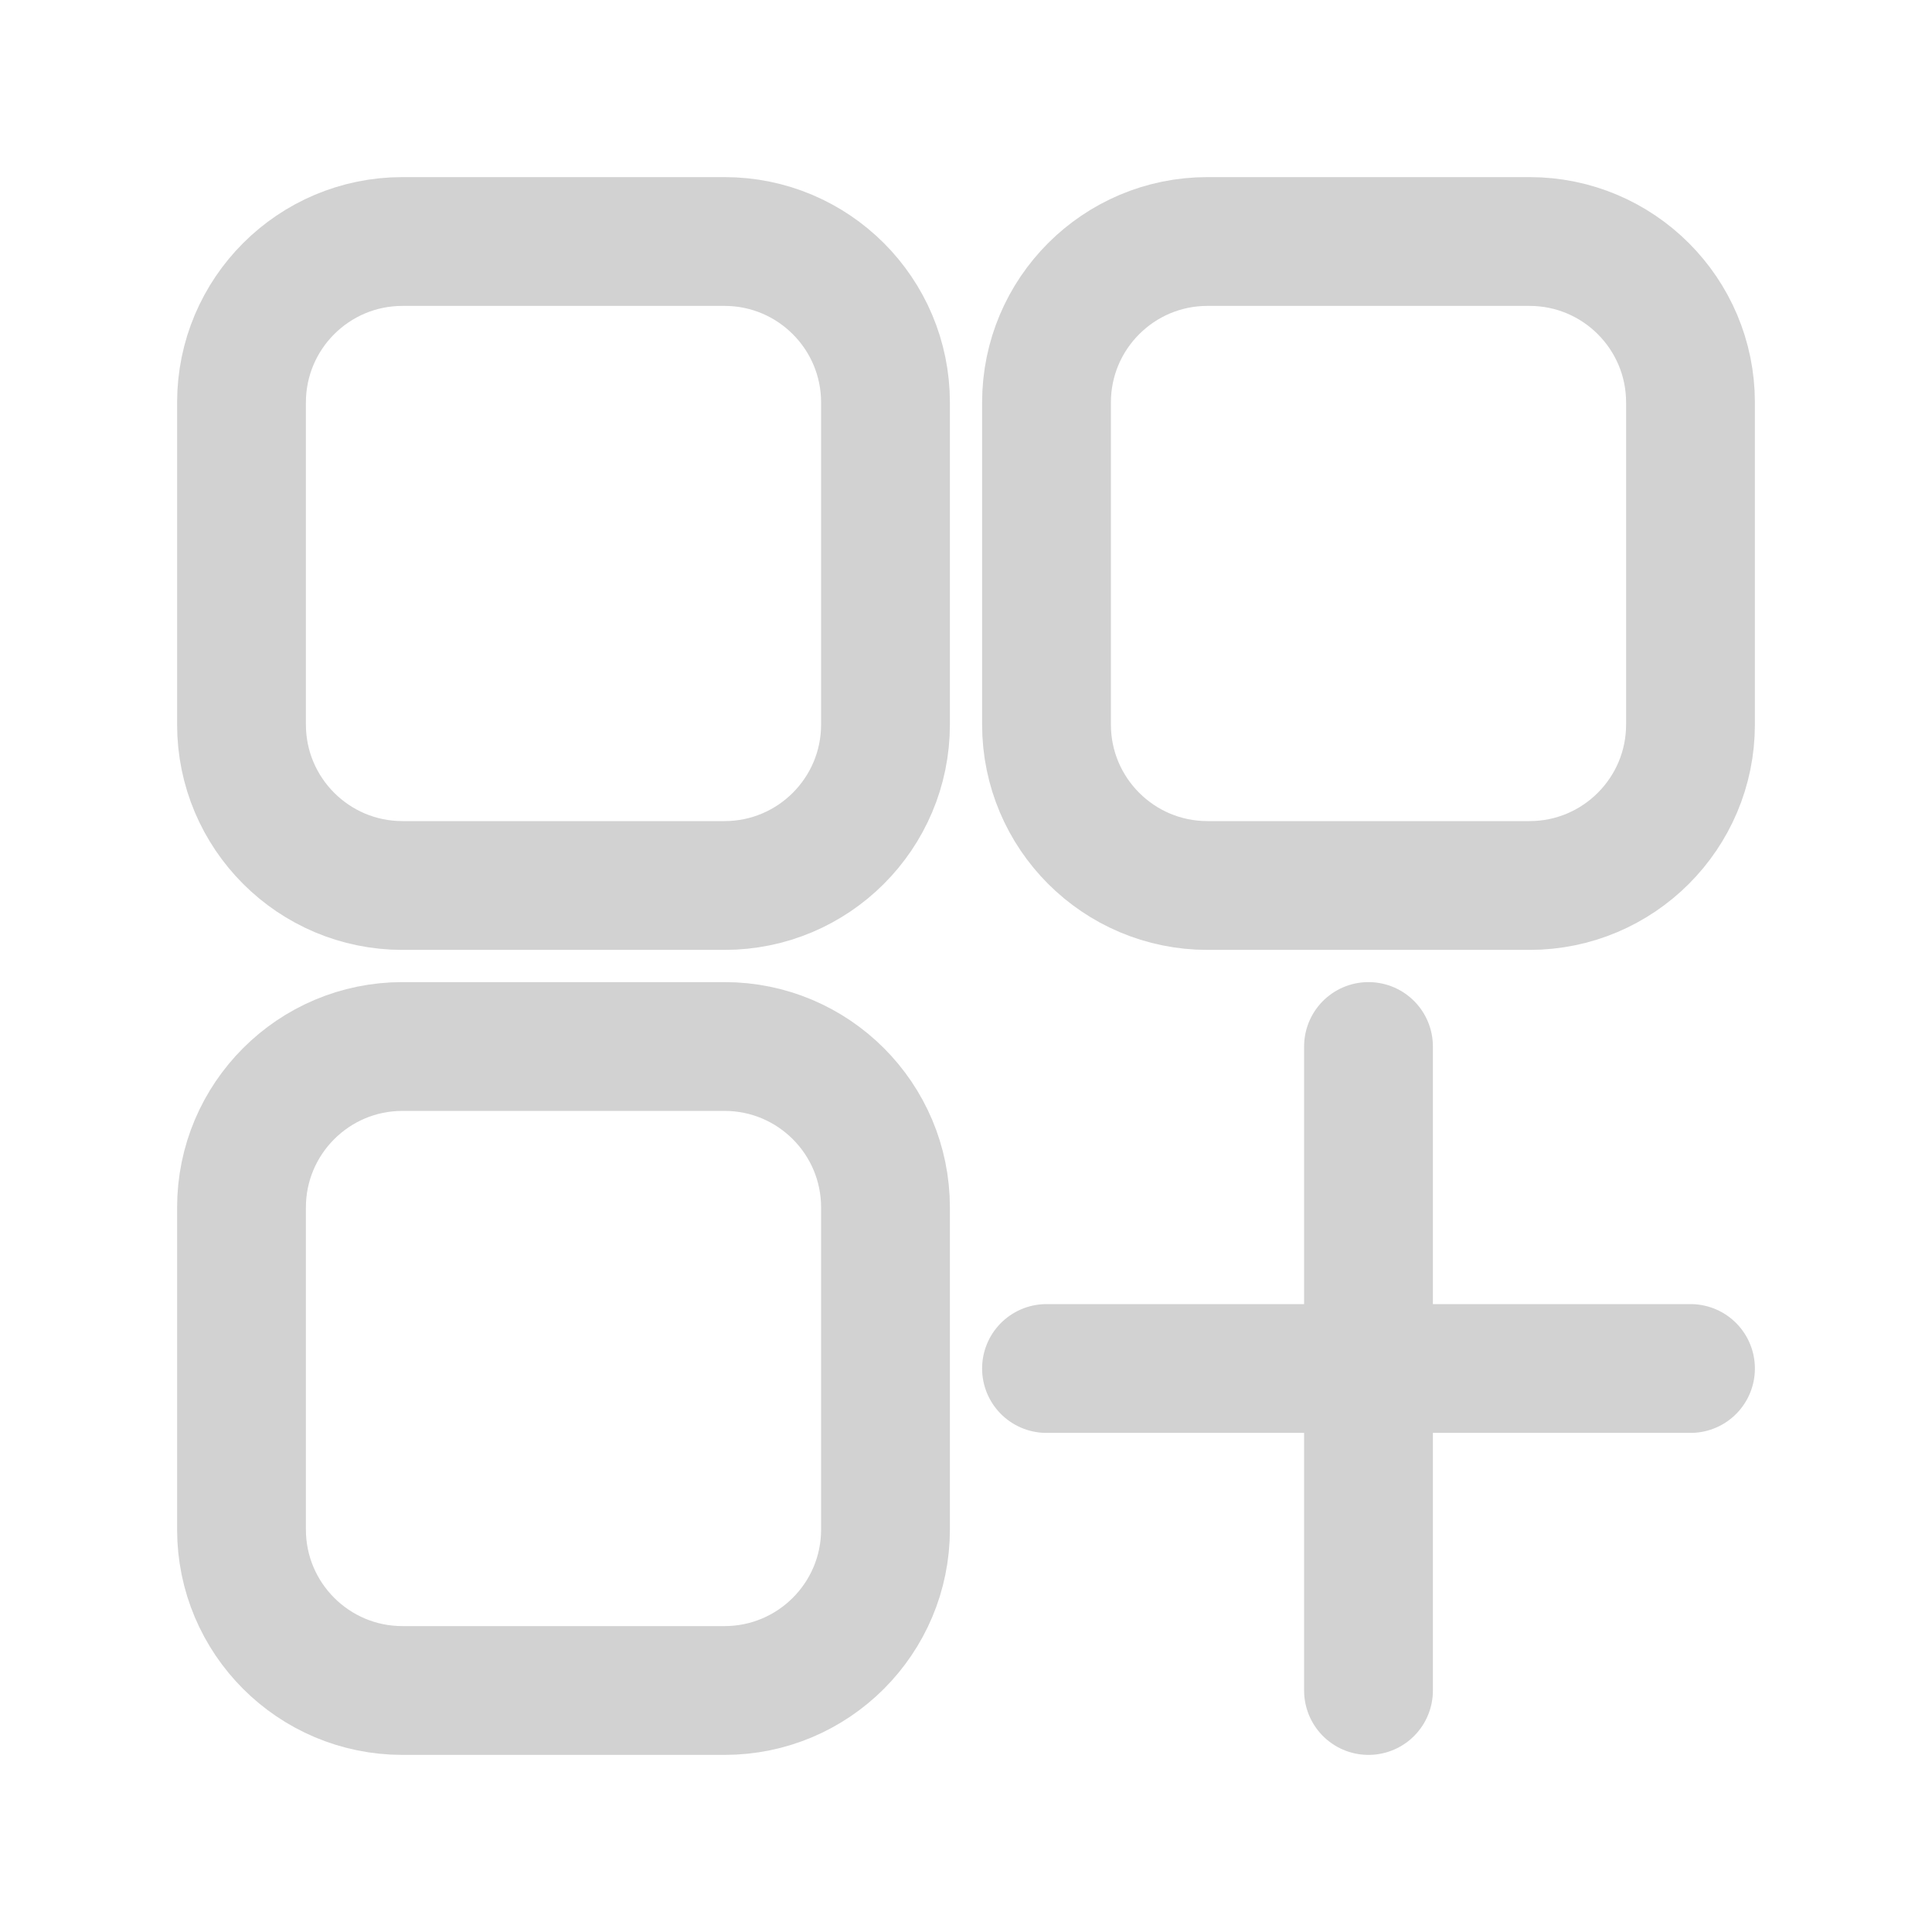
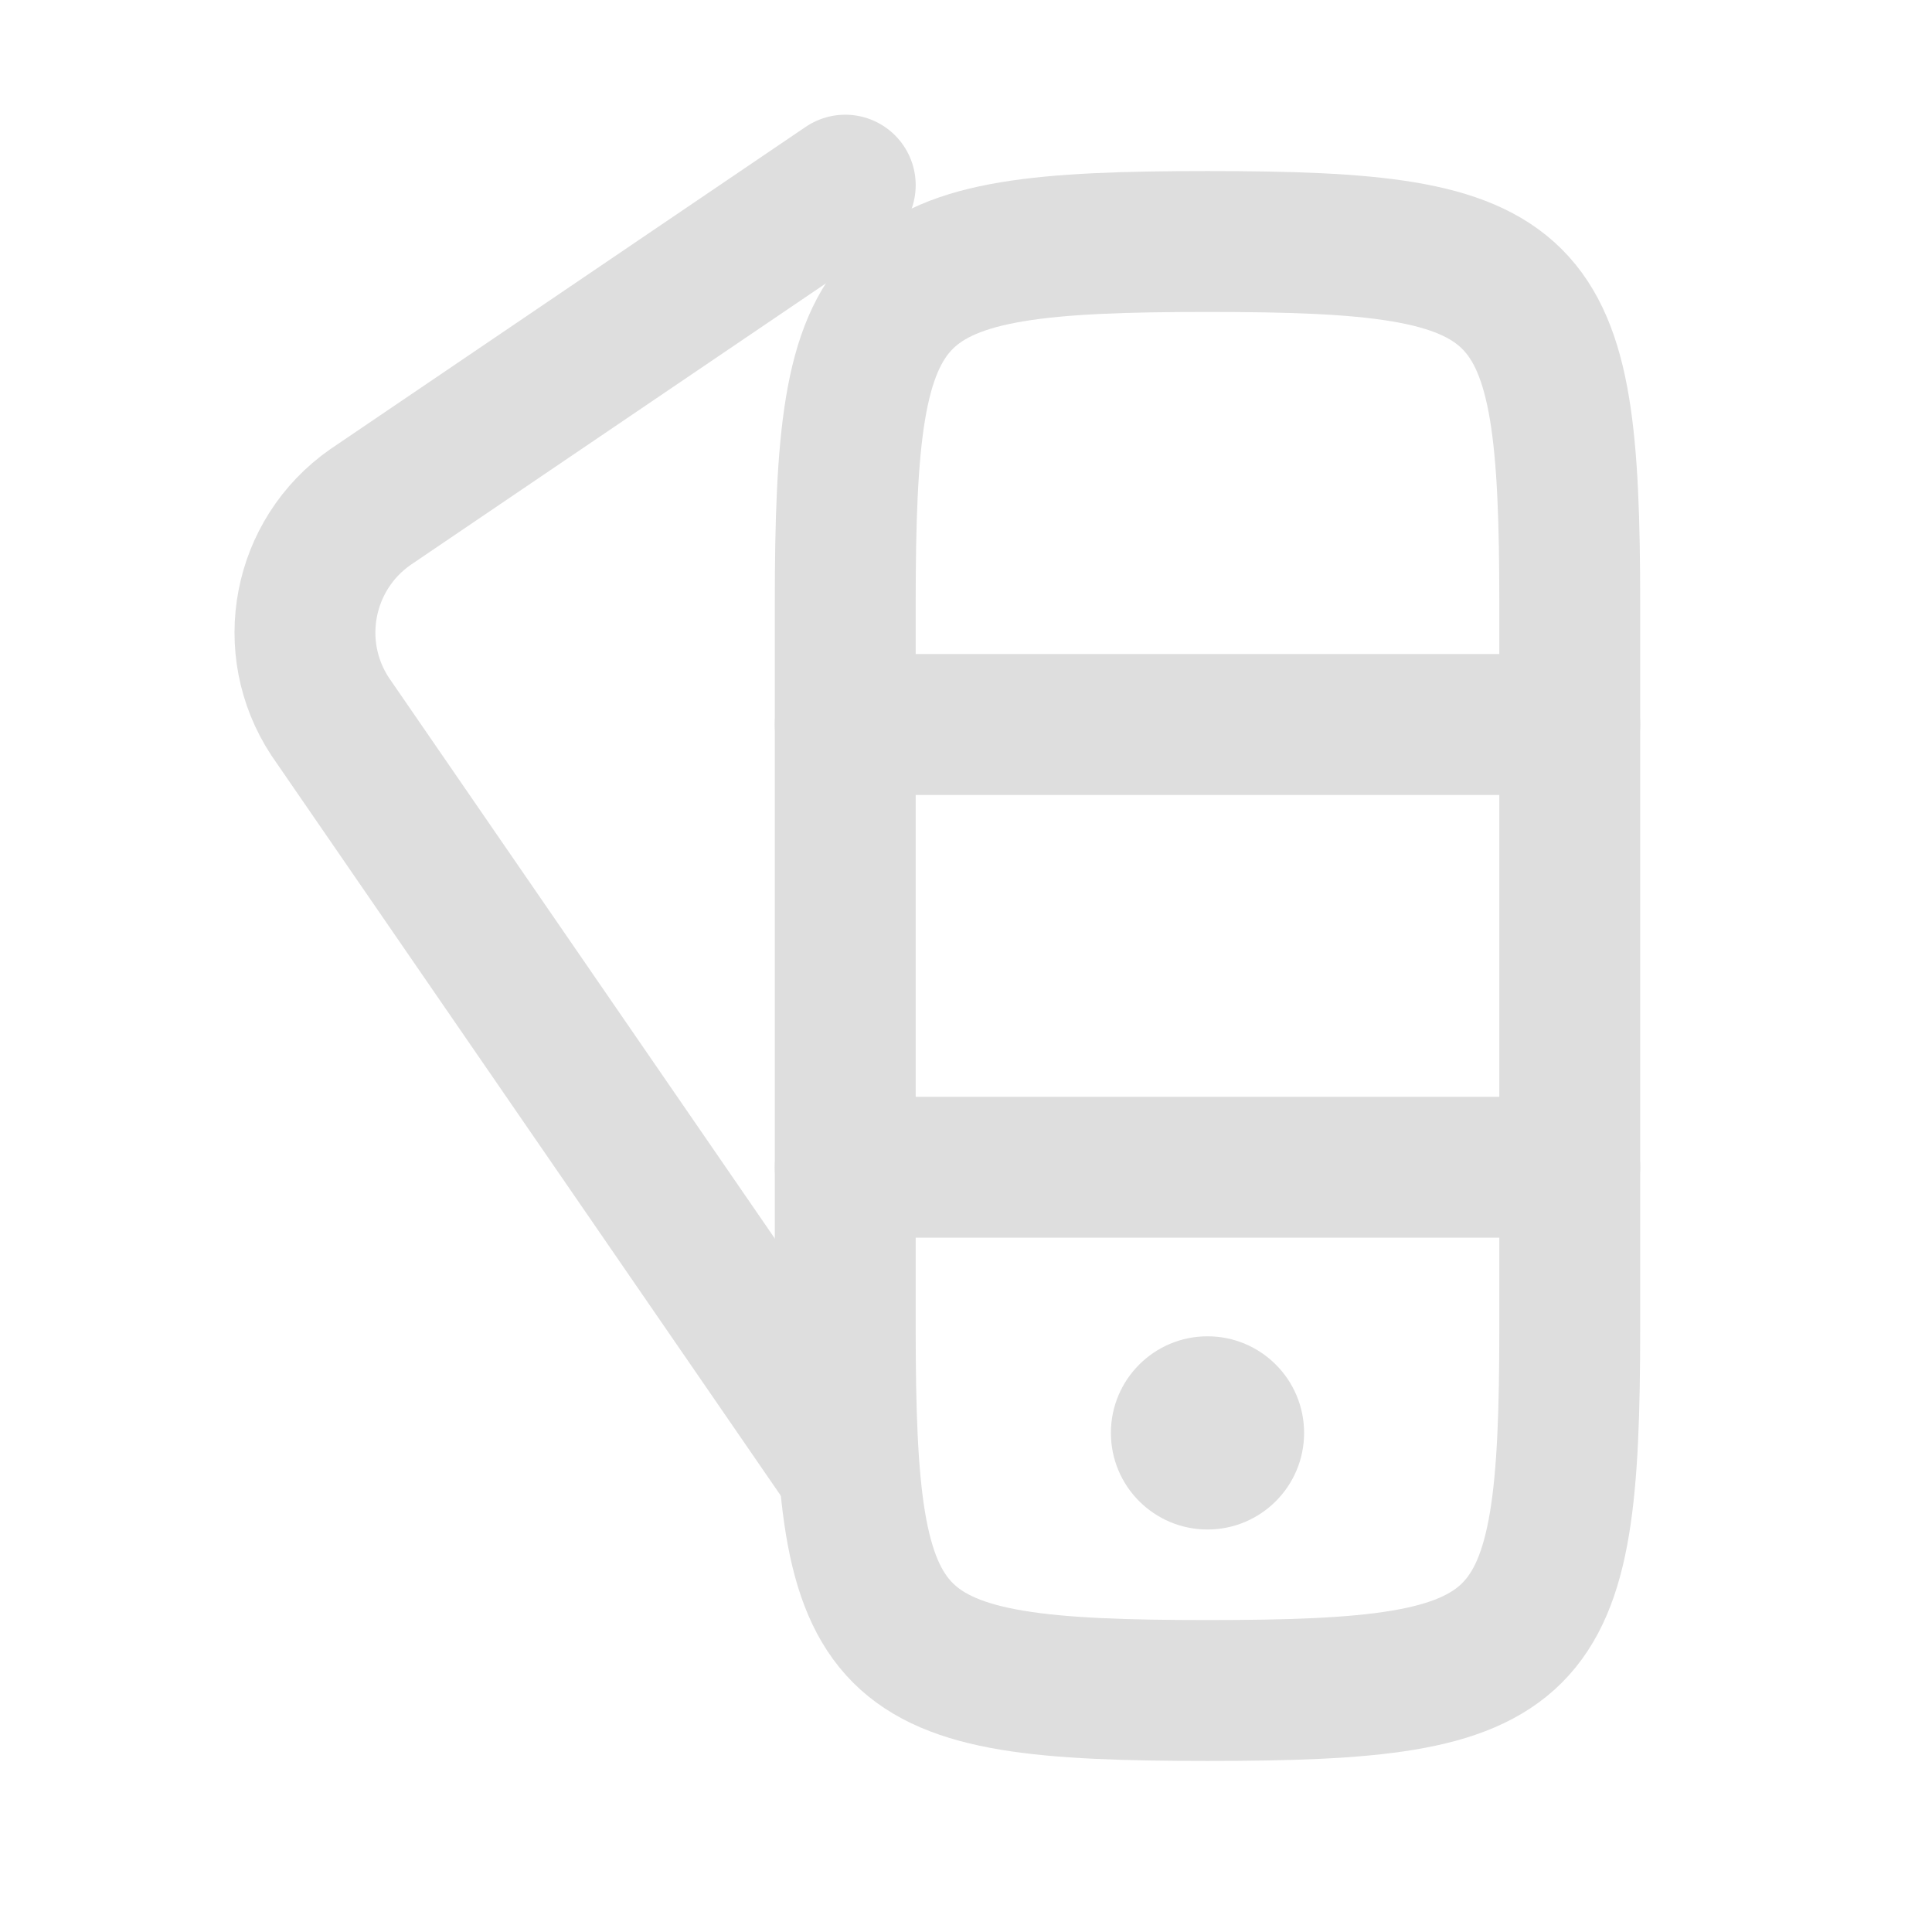
<svg xmlns="http://www.w3.org/2000/svg" width="24" height="24" viewBox="0 0 24 24">
-   <g fill="none" stroke="#d2d2d2" stroke-width="1.6" stroke-linecap="round" stroke-linejoin="round">
-     <rect x="3" y="3" width="8" height="8" rx="2" />
-     <rect x="13" y="3" width="8" height="8" rx="2" />
-     <rect x="3" y="13" width="8" height="8" rx="2" />
-     <path d="M13 17h8M17 13v8" />
+   <g fill="none" stroke="#dedede" stroke-width="1.75" stroke-linecap="round" stroke-linejoin="round">
+     <path d="M15 3H15C19.09 3 19.5 3.41 19.5 7.5V16.5C19.5 20.59 19.09 21 15 21H15C10.91 21 10.5 20.59 10.5 16.5V7.5C10.5 3.41 10.91 3 15 3Z" />
+     <path d="M10.5 9h9M10.5 14.5h9" />
+     <circle cx="15" cy="17.8" r="1.2" fill="#dedede" stroke="none" />
+     <path d="M10.5 18.2 4.1 8.9a1.9 1.9 0 0 1 .5-2.6l5.9-4" />
  </g>
</svg>
